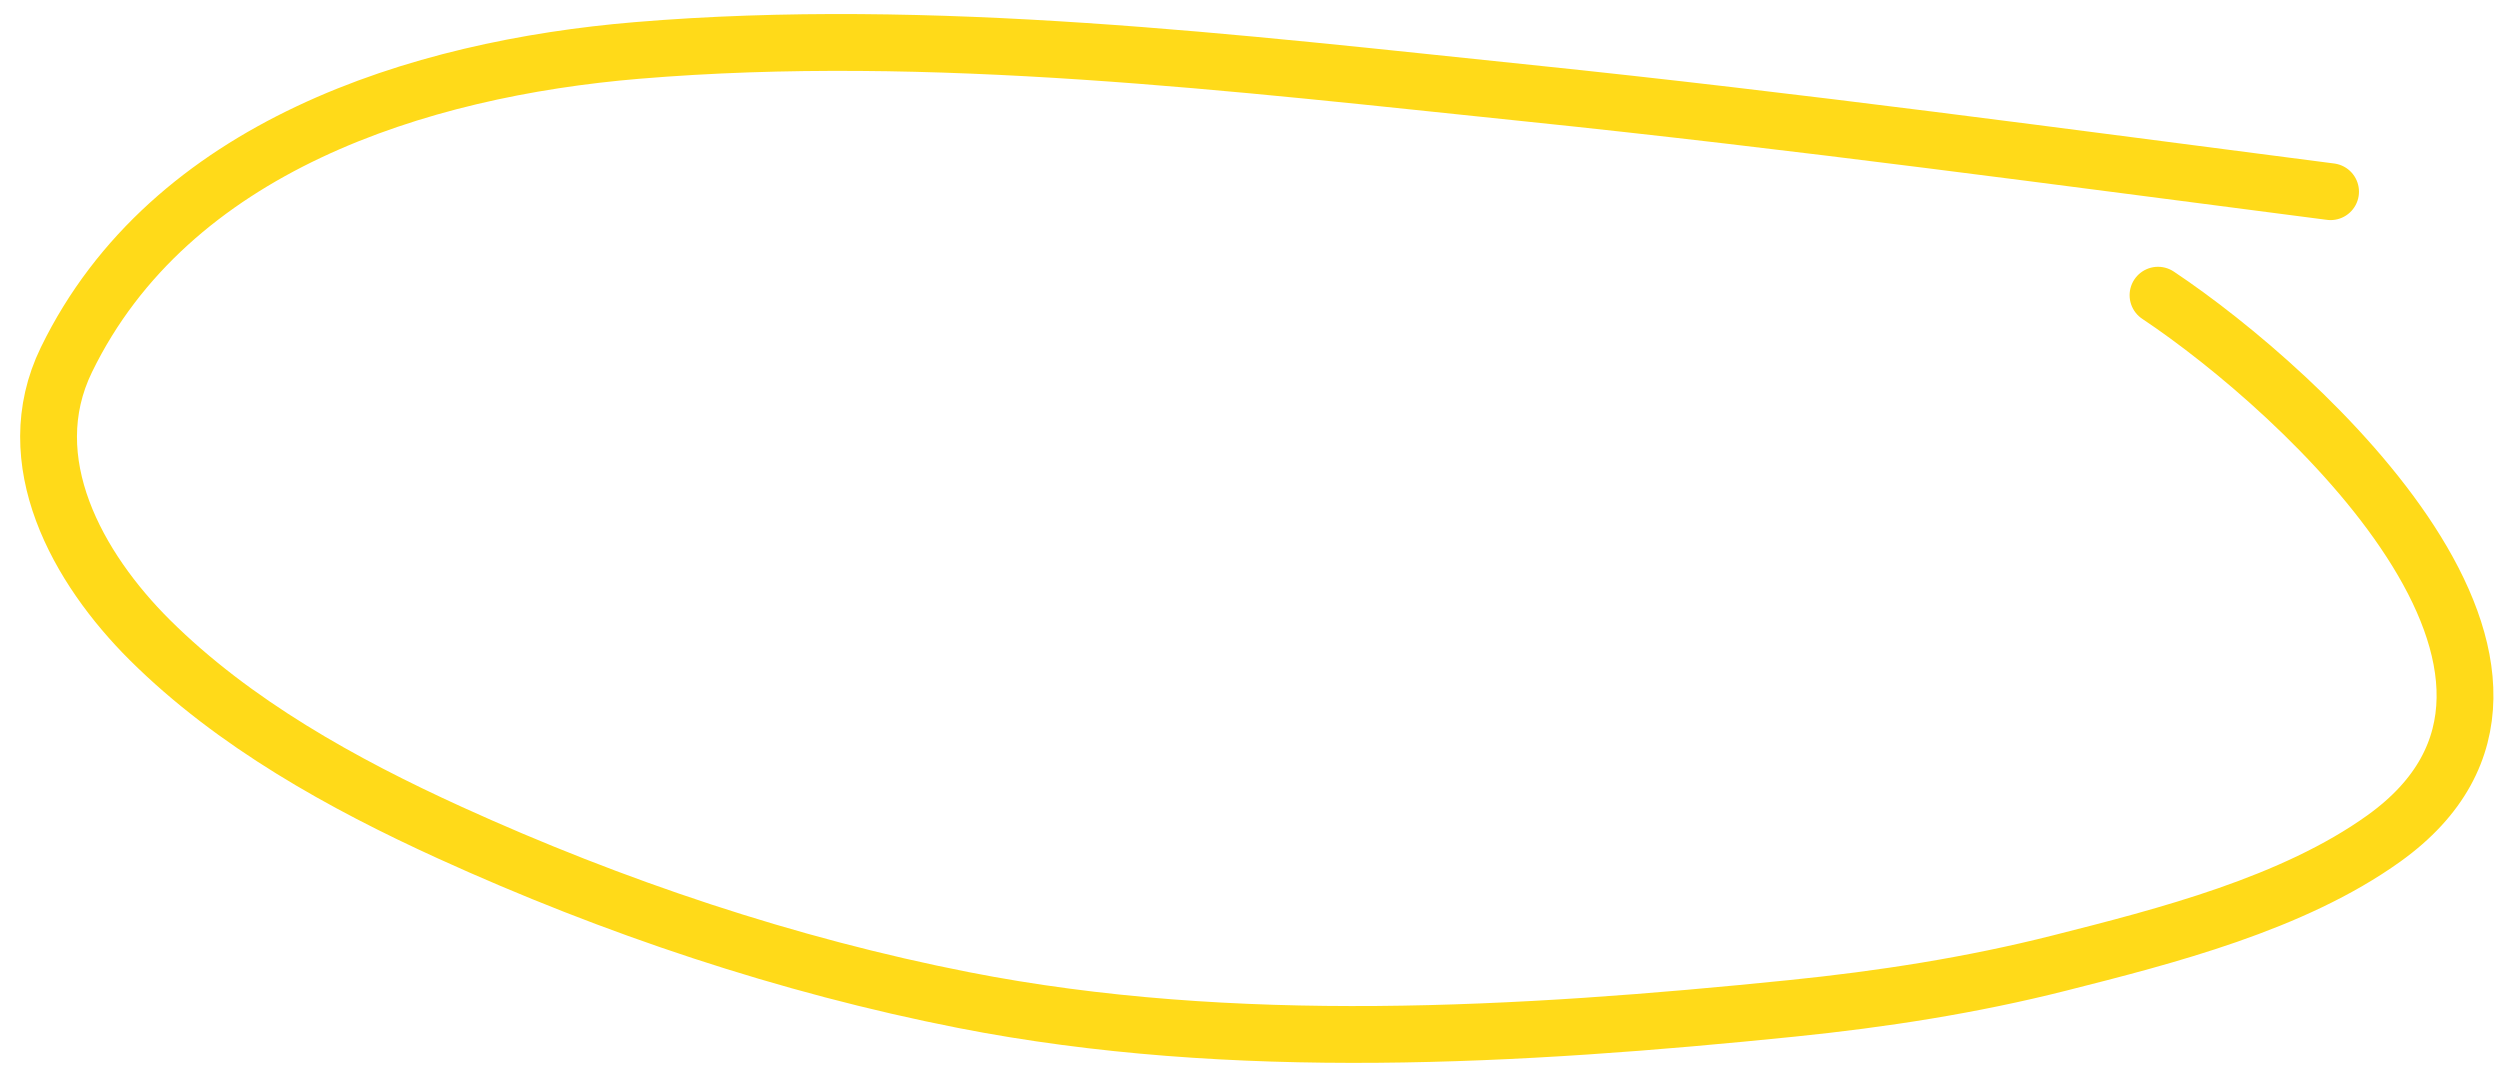
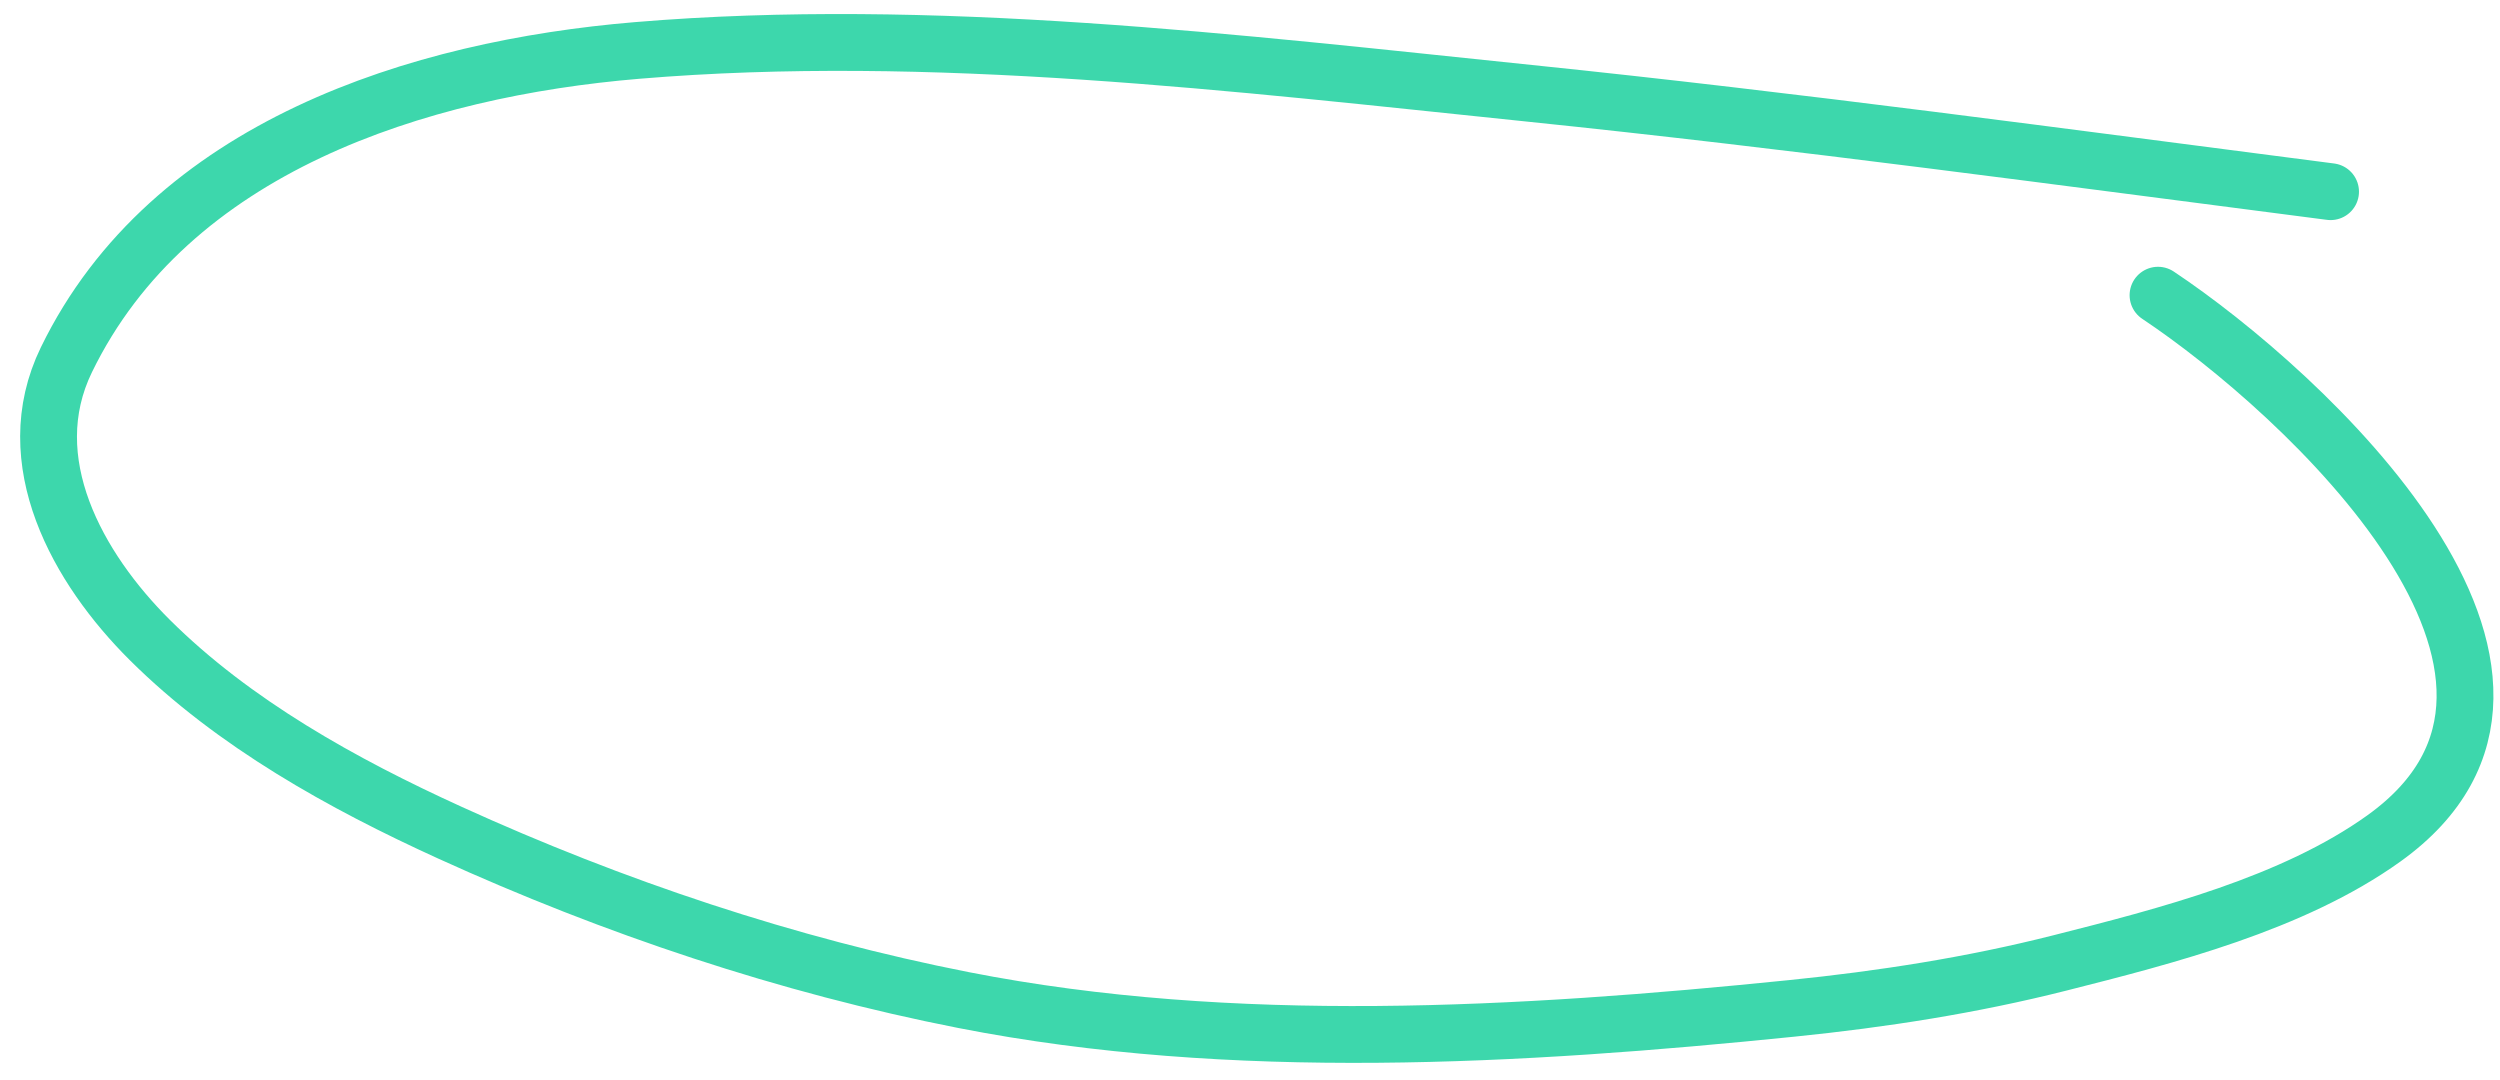
<svg xmlns="http://www.w3.org/2000/svg" width="88" height="38" viewBox="0 0 88 38" fill="none">
-   <path d="M82.036 6.747C72.703 5.542 63.194 4.25 53.828 3.283C43.543 2.221 32.786 0.91 22.425 1.776C14.744 2.418 5.989 5.159 2.338 12.663C0.603 16.227 2.745 20.012 5.273 22.527C8.232 25.47 12.073 27.596 15.834 29.309C21.584 31.928 27.716 33.985 33.92 35.203C43.392 37.062 53.529 36.466 63.073 35.495C66.257 35.171 69.393 34.684 72.498 33.898C76.248 32.949 80.71 31.809 83.914 29.512C91.93 23.764 81.046 13.78 75.962 10.391" stroke="#FFDA19" stroke-width="2" stroke-linecap="round" stroke-linejoin="round" />
+   <path d="M82.036 6.747C72.703 5.542 63.194 4.25 53.828 3.283C43.543 2.221 32.786 0.91 22.425 1.776C14.744 2.418 5.989 5.159 2.338 12.663C0.603 16.227 2.745 20.012 5.273 22.527C8.232 25.47 12.073 27.596 15.834 29.309C21.584 31.928 27.716 33.985 33.92 35.203C43.392 37.062 53.529 36.466 63.073 35.495C66.257 35.171 69.393 34.684 72.498 33.898C76.248 32.949 80.71 31.809 83.914 29.512C91.93 23.764 81.046 13.78 75.962 10.391" stroke="#3DD7AC" stroke-width="2" stroke-linecap="round" stroke-linejoin="round" />
</svg>
